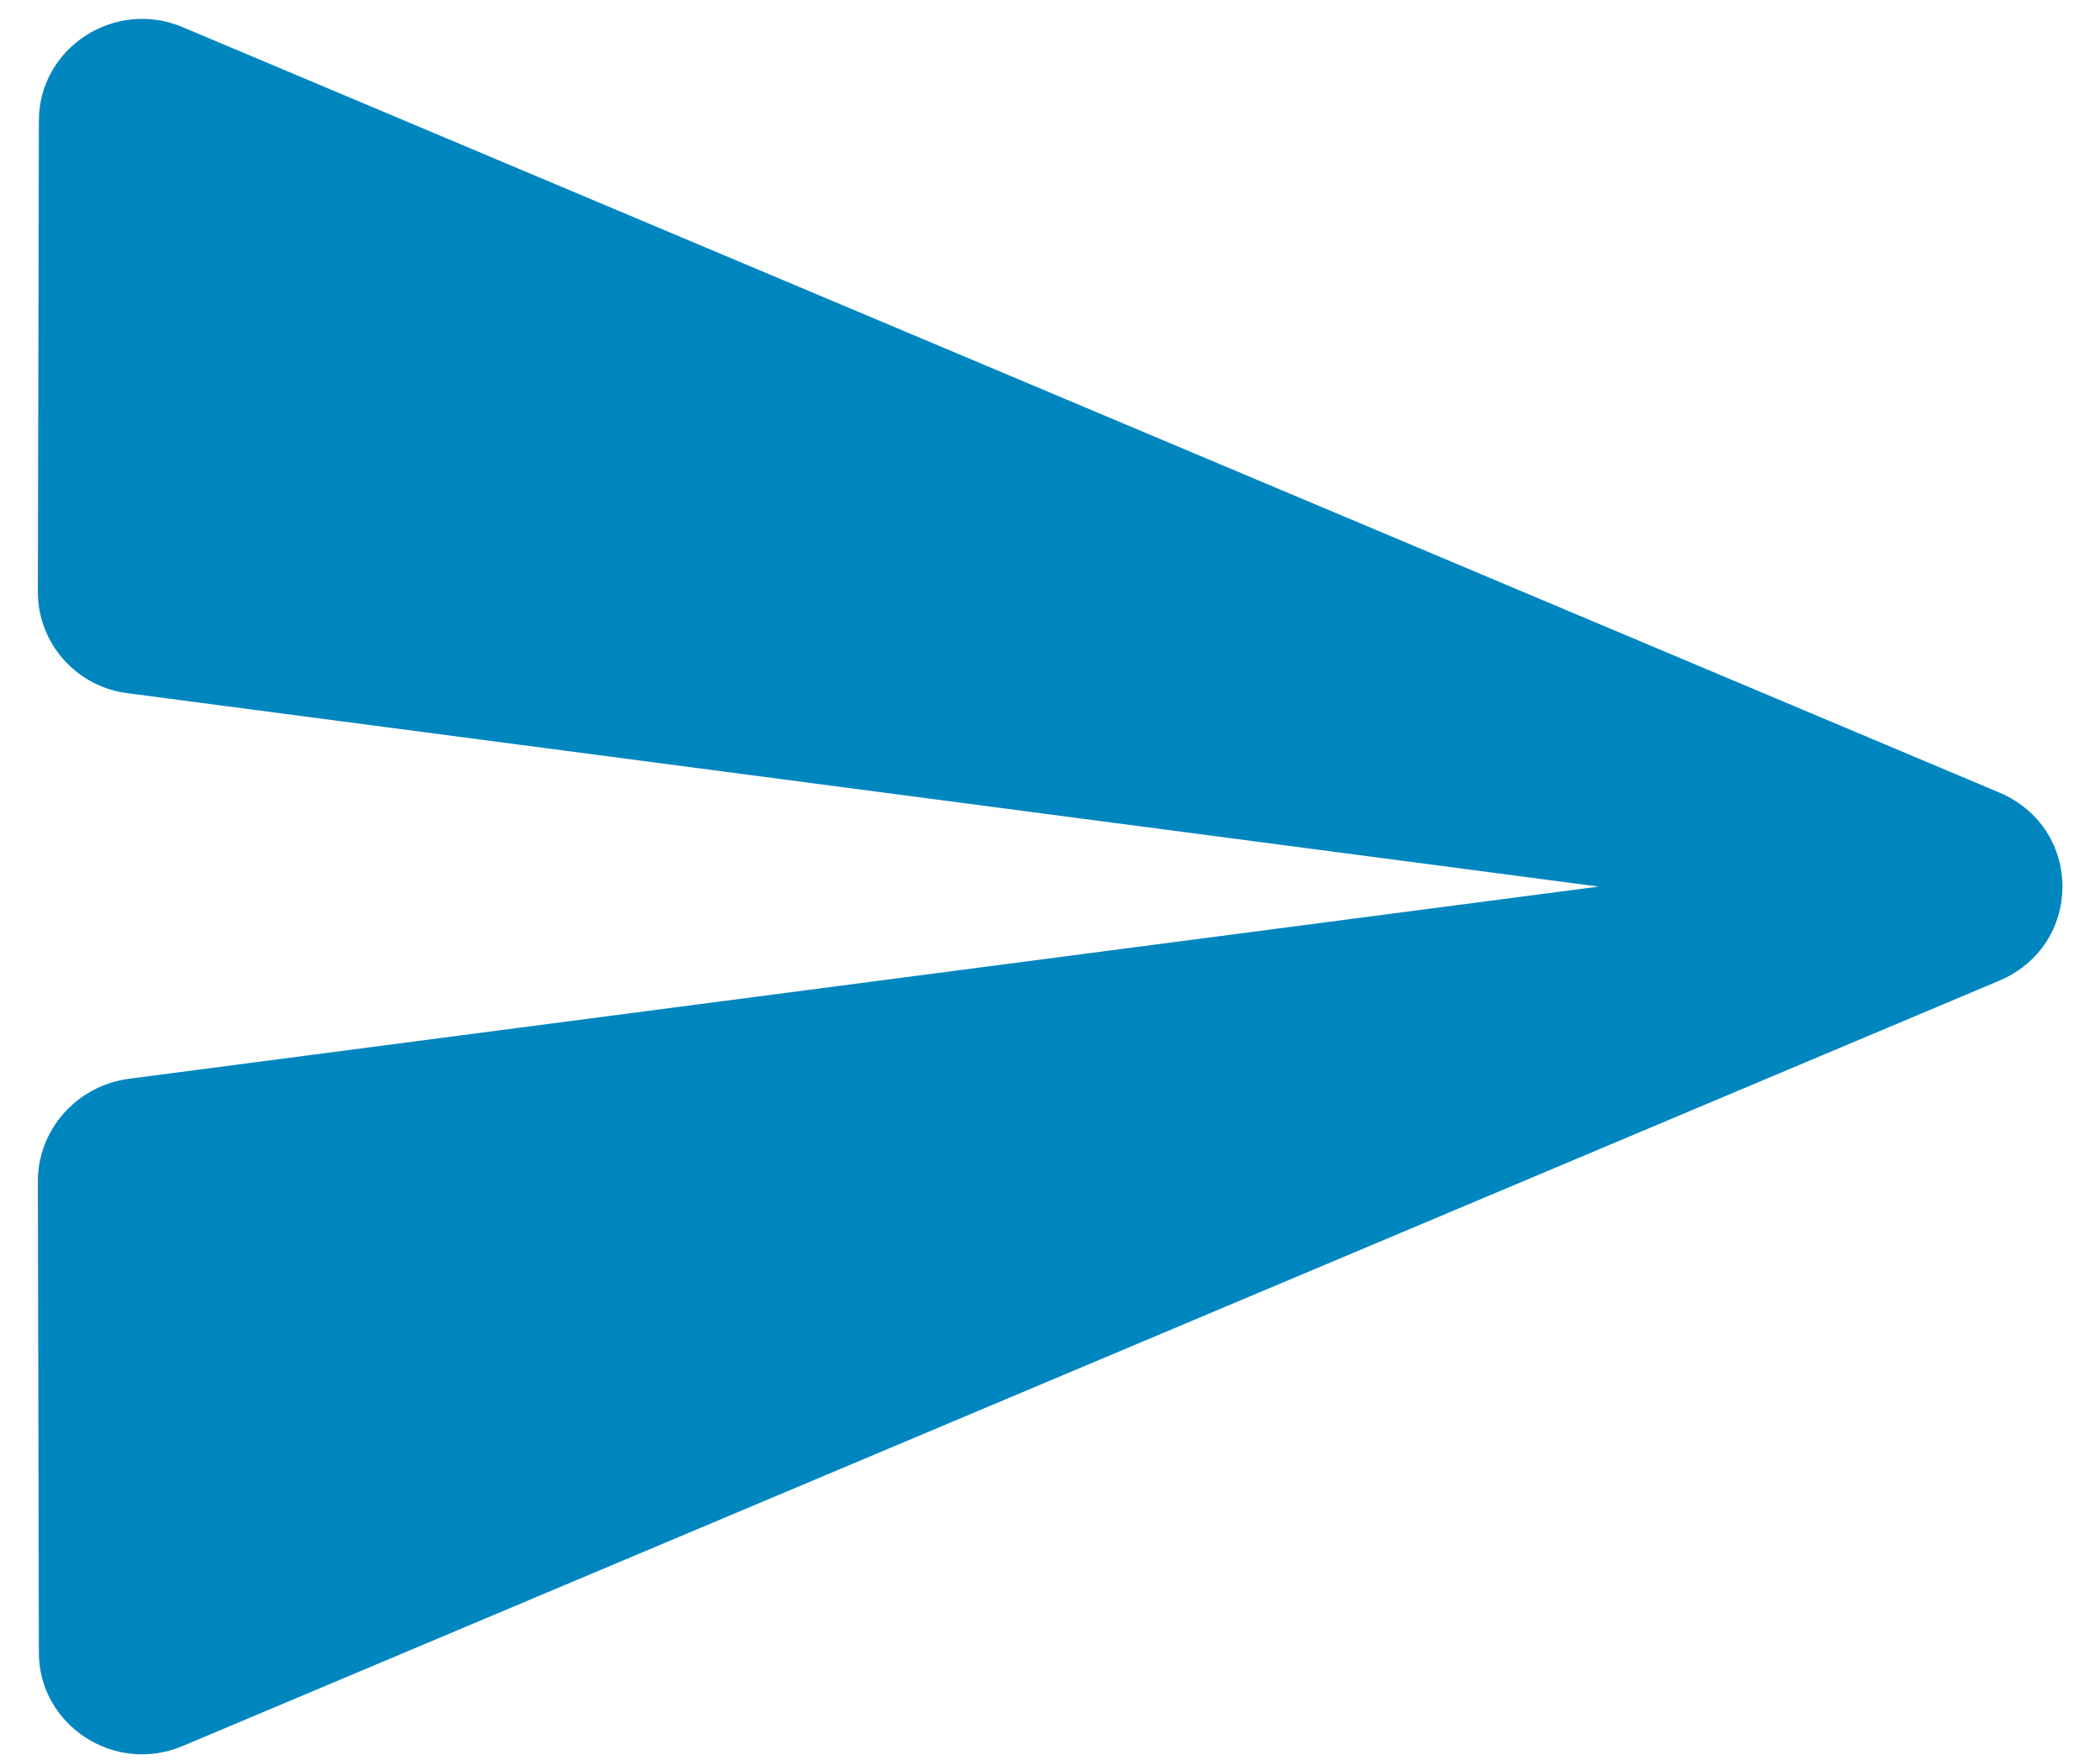
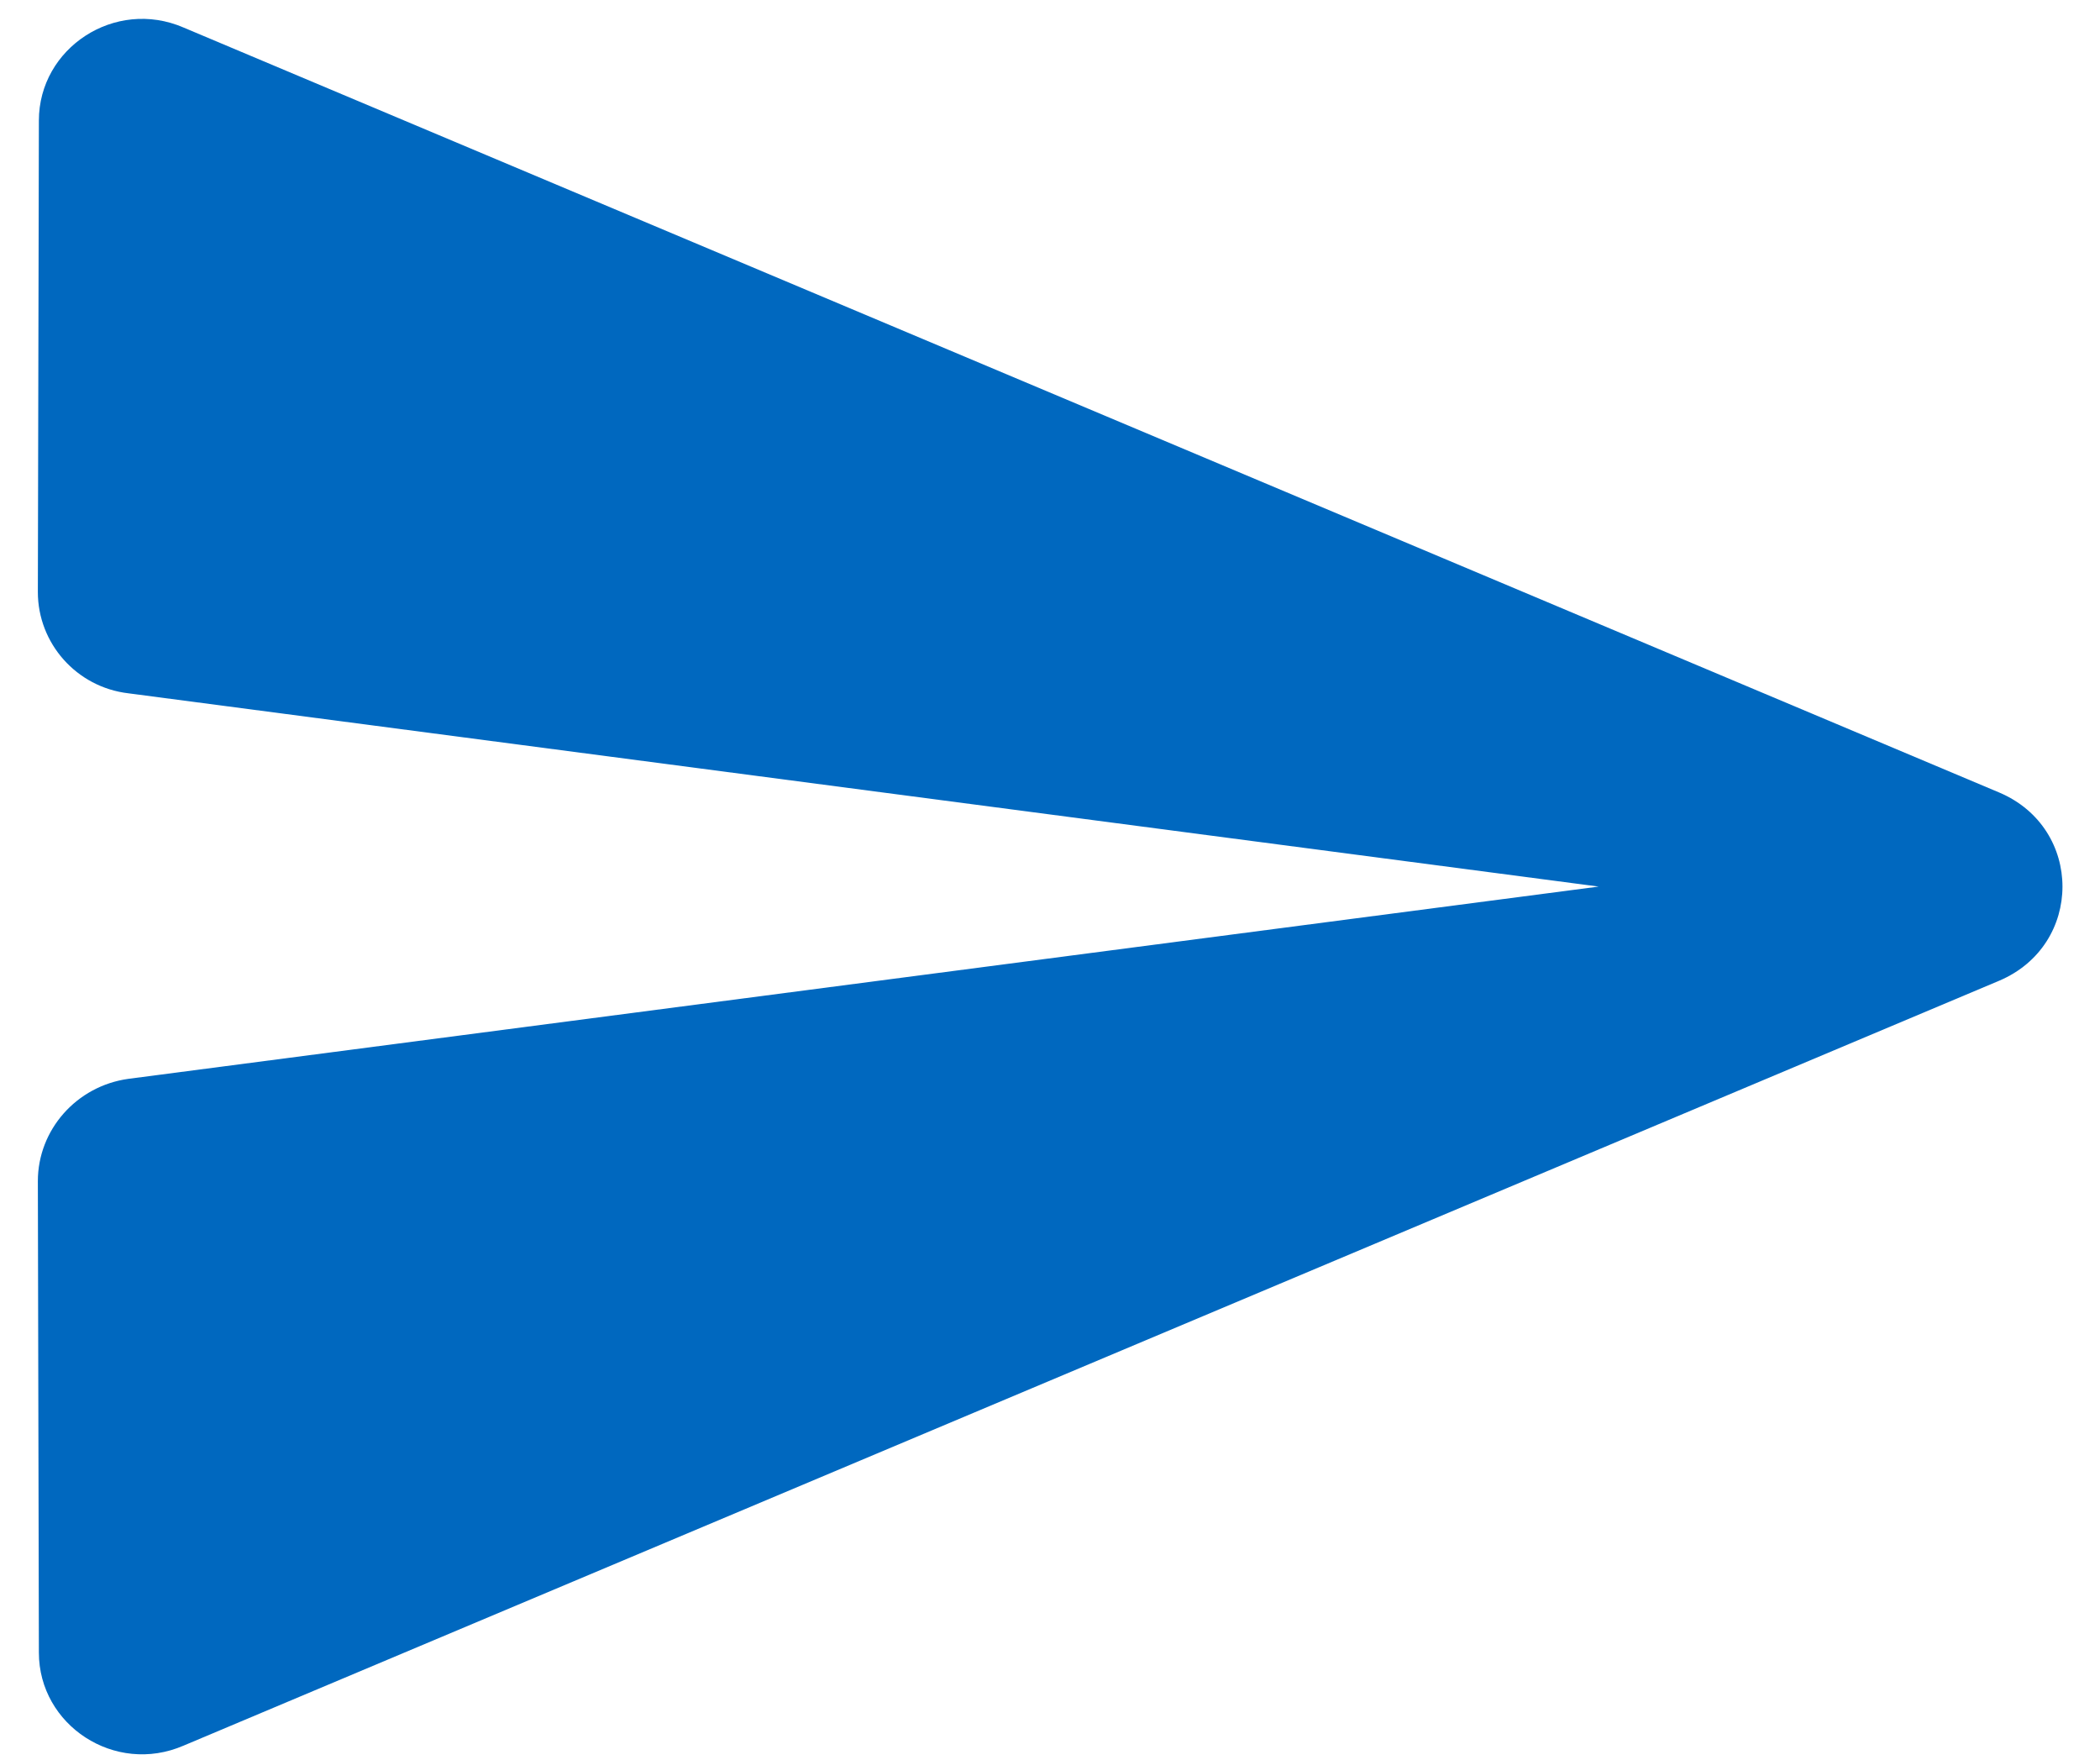
<svg xmlns="http://www.w3.org/2000/svg" width="37" height="31" viewBox="0 0 37 31" fill="none">
-   <path fill-rule="evenodd" clip-rule="evenodd" d="M3.234 30.753L35.225 17.277C36.71 16.646 36.71 14.592 35.225 13.962L3.234 0.485C2.024 -0.037 0.685 0.846 0.685 2.125L0.667 10.431C0.667 11.331 1.345 12.106 2.262 12.214L28.167 15.619L2.262 19.006C1.345 19.133 0.667 19.907 0.667 20.808L0.685 29.114C0.685 30.393 2.024 31.276 3.234 30.753Z" fill="#0086bf" />
+   <path fill-rule="evenodd" clip-rule="evenodd" d="M3.234 30.753L35.225 17.277C36.71 16.646 36.71 14.592 35.225 13.962L3.234 0.485C2.024 -0.037 0.685 0.846 0.685 2.125L0.667 10.431C0.667 11.331 1.345 12.106 2.262 12.214L28.167 15.619L2.262 19.006C1.345 19.133 0.667 19.907 0.667 20.808L0.685 29.114C0.685 30.393 2.024 31.276 3.234 30.753Z" fill="#0068bf" />
</svg>
